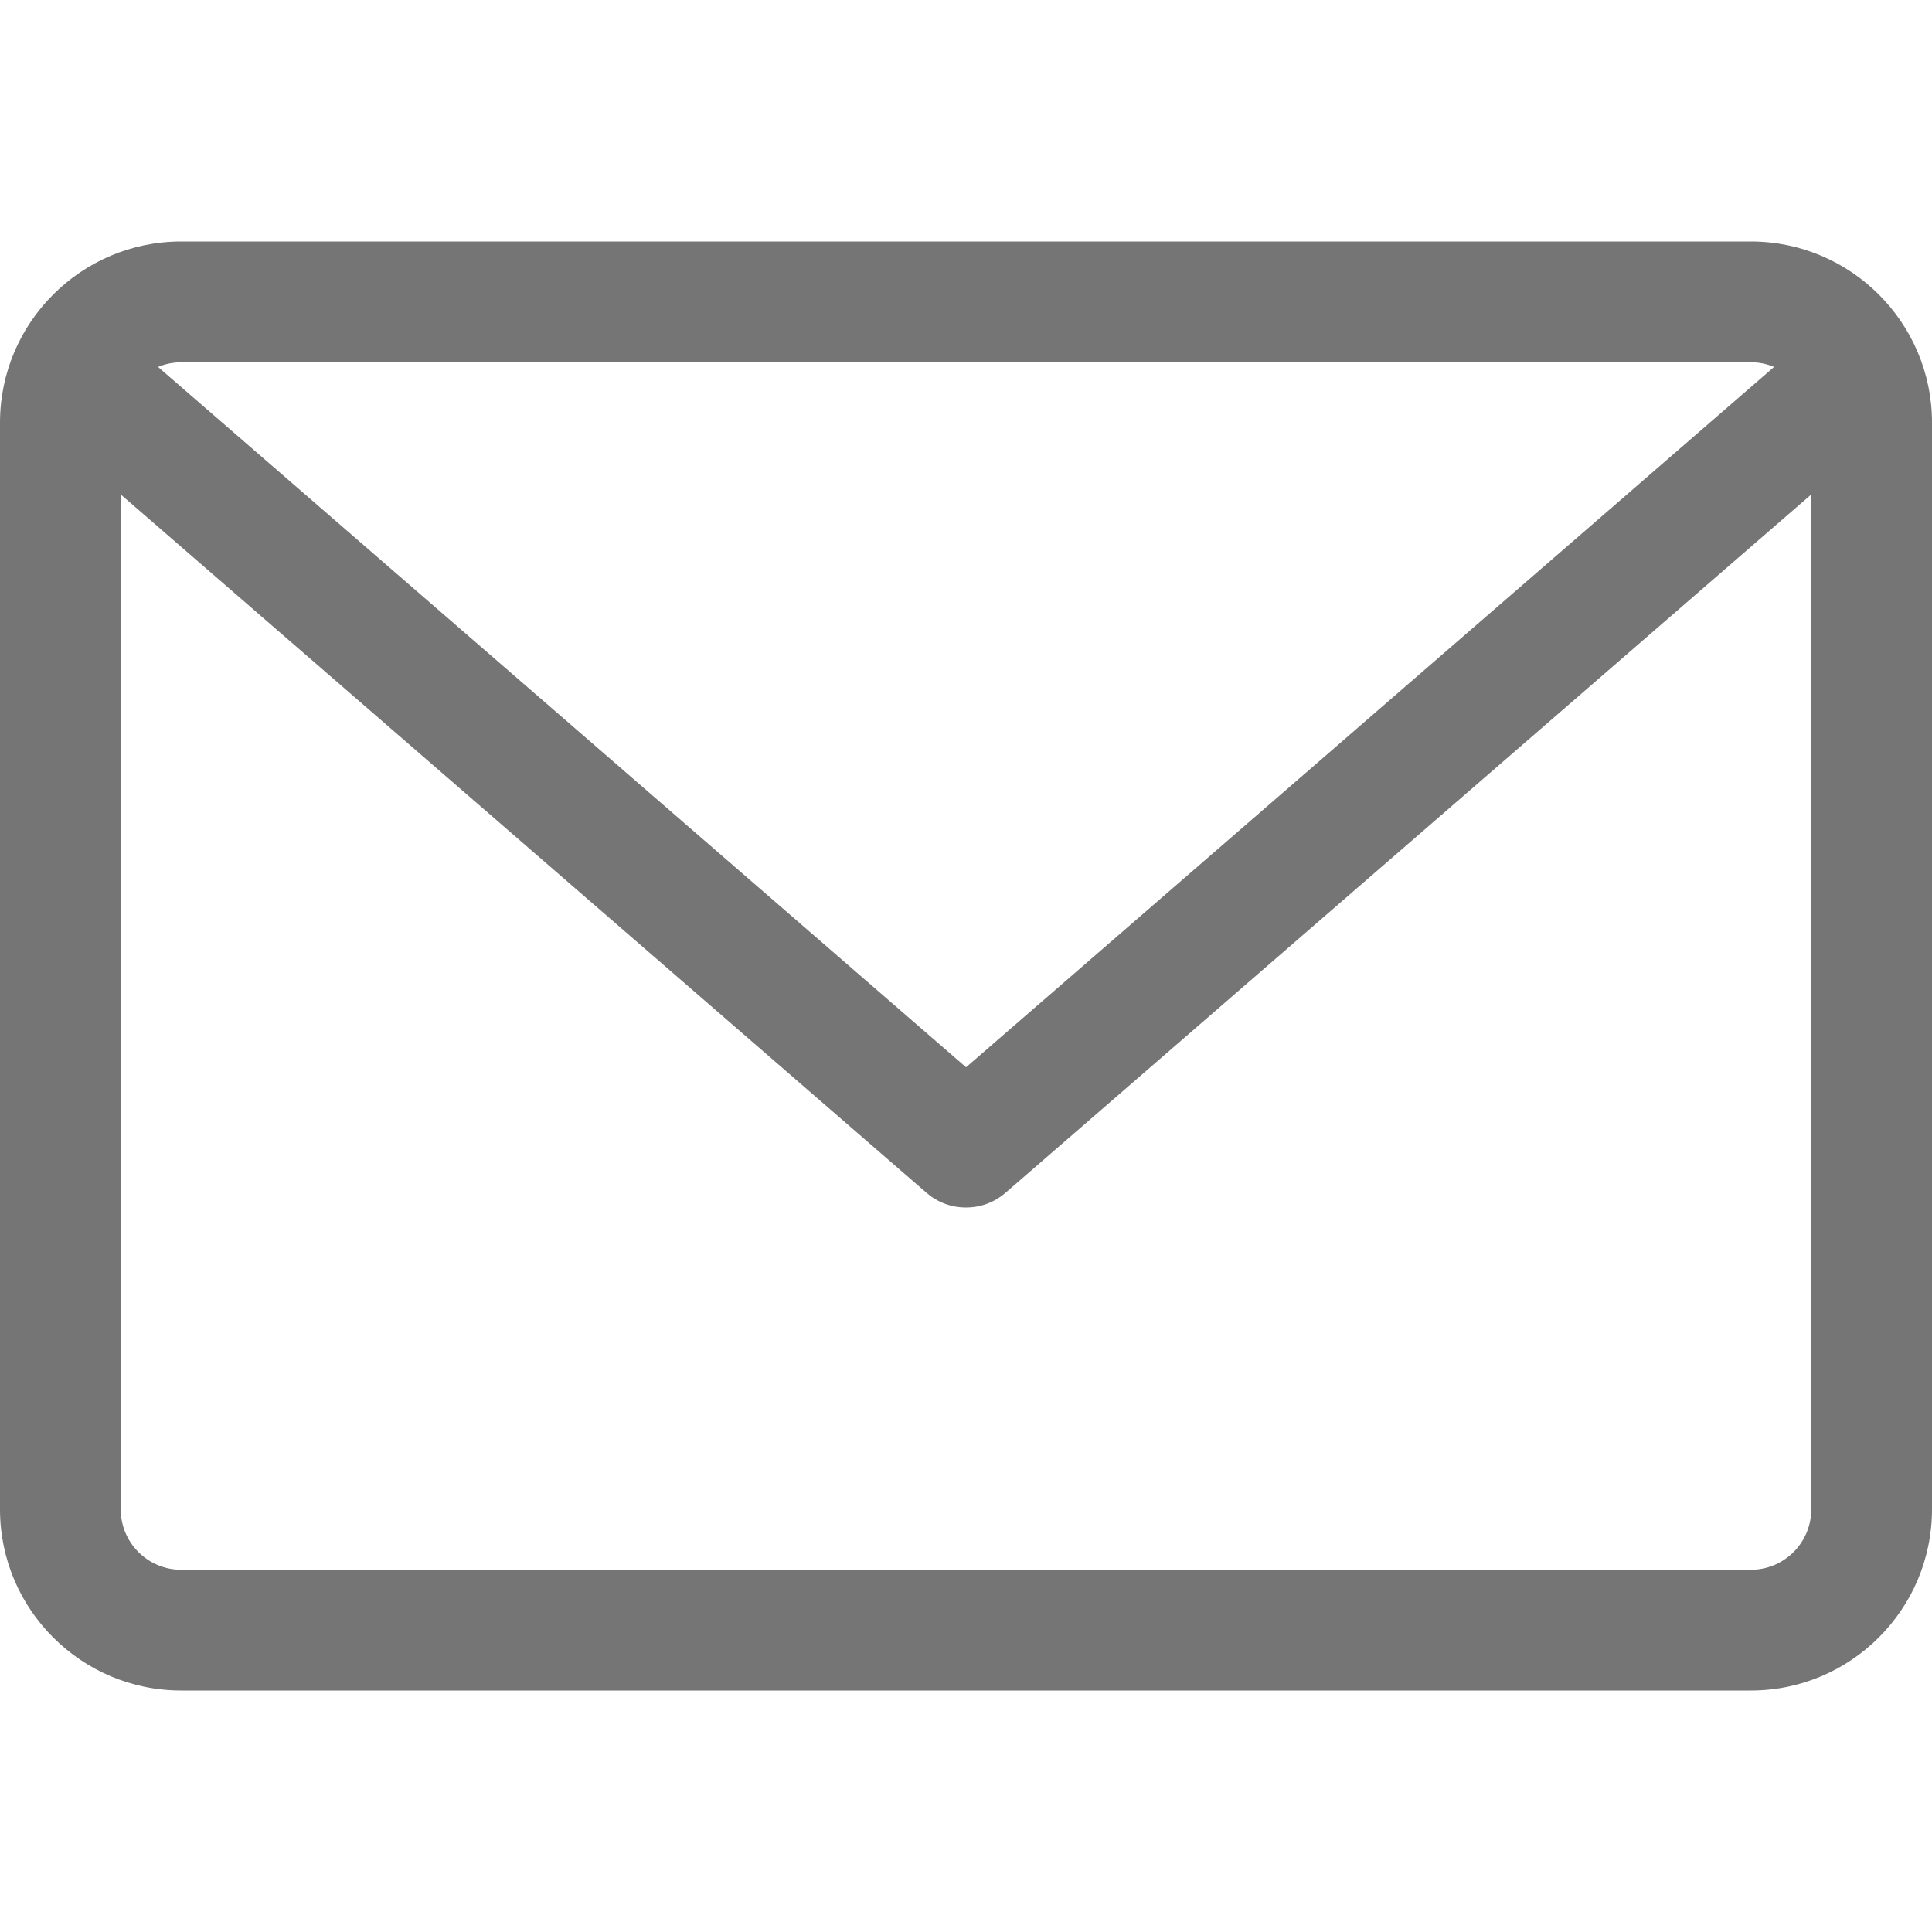
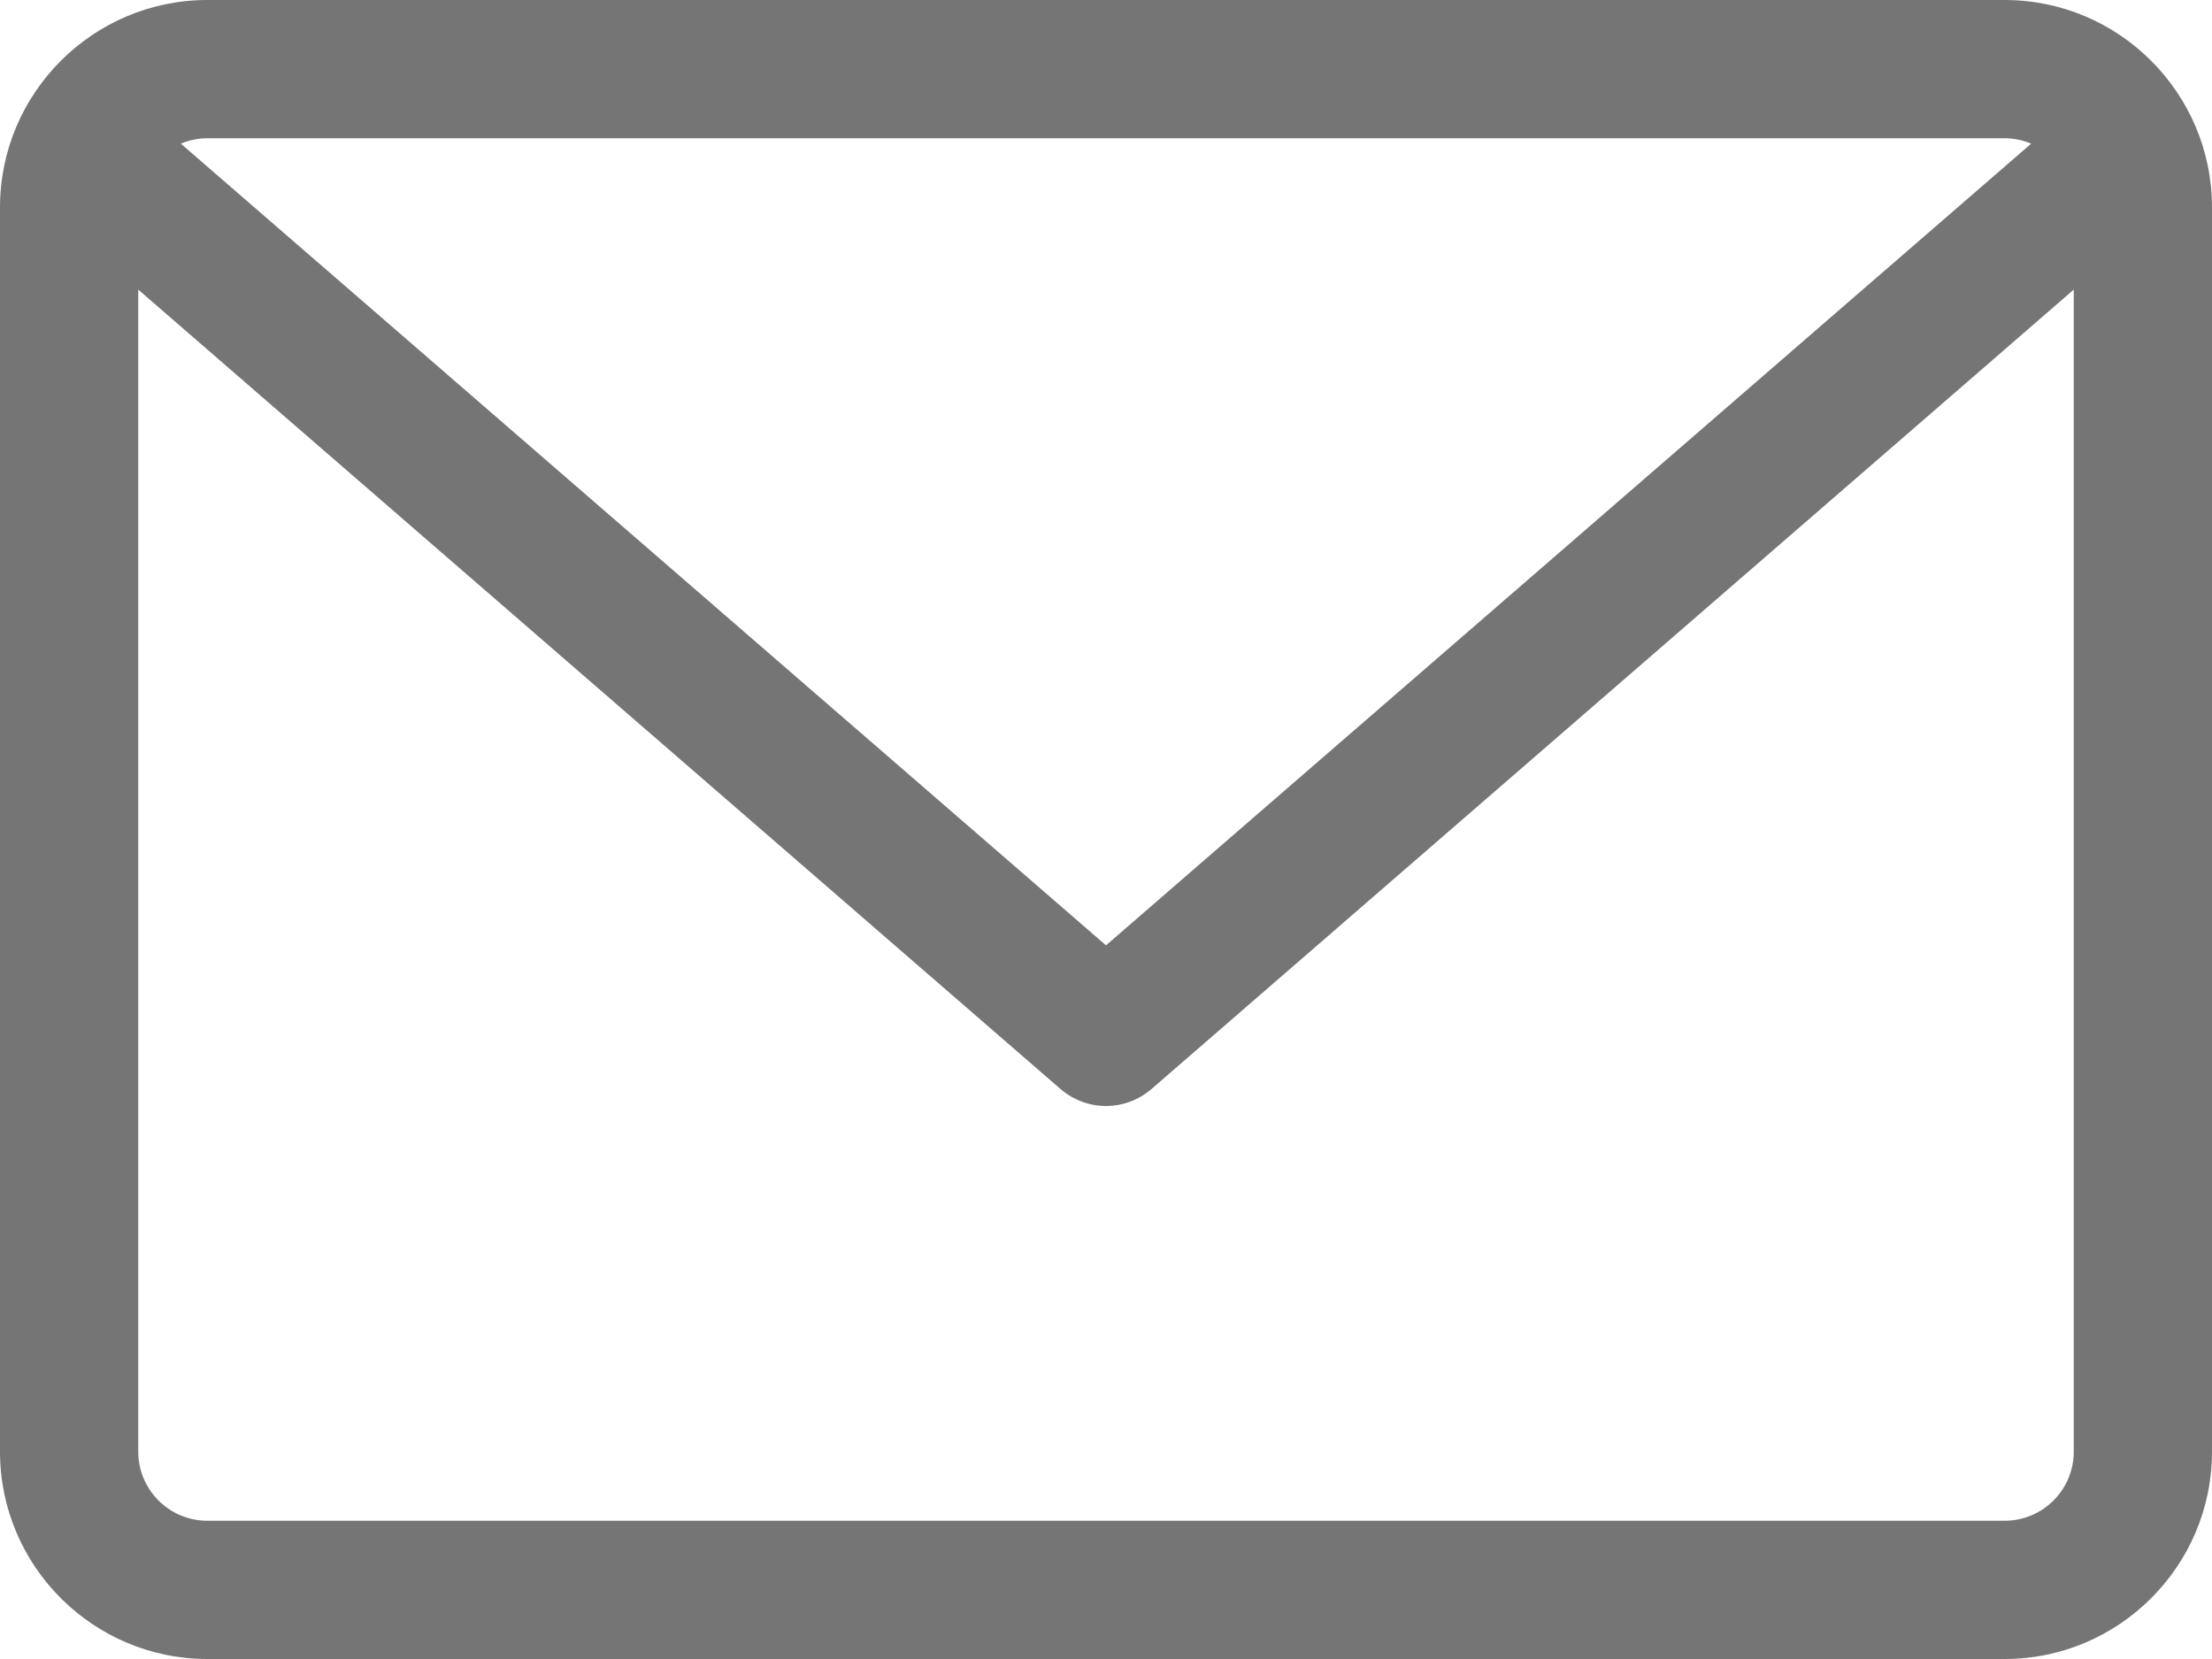
- <svg xmlns="http://www.w3.org/2000/svg" version="1.1" width="32" height="32" viewBox="0 0 32 32">
-   <path fill="#757575" d="M29 4h-26c-1.654 0-3 1.346-3 3v18c0 1.654 1.346 3 3 3h26c1.654 0 3-1.346 3-3v-18c0-1.654-1.346-3-3-3zM29 6c0.138 0 0.27 0.029 0.39 0.080l-0.006-0.002-13.383 11.599-13.383-11.599c0.113-0.049 0.245-0.077 0.383-0.077h26zM29 26h-26c-0.552-0-1-0.448-1-1v-16.81l13.345 11.566c0.174 0.152 0.403 0.244 0.654 0.244 0 0 0.001 0 0.001 0h-0c0 0 0.001 0 0.001 0 0.251 0 0.48-0.092 0.655-0.245l-0.001 0.001 13.345-11.566v16.81c0 0.552-0.448 1-1 1z" />
+ <svg xmlns="http://www.w3.org/2000/svg" width="16" height="12" viewBox="0 0 16 12" fill="none">
+   <path d="M14.5 0H1.5C0.673 0 0 0.673 0 1.5V10.5C0 11.327 0.673 12 1.5 12H14.5C15.327 12 16 11.327 16 10.5V1.5C16 0.673 15.327 0 14.5 0ZM14.5 1C14.568 1 14.633 1.014 14.692 1.039L8 6.838L1.308 1.039C1.367 1.014 1.432 1 1.5 1H14.5ZM14.5 11H1.5C1.224 11 1 10.776 1 10.5V2.095L7.672 7.878C7.767 7.959 7.883 8 8 8C8.117 8 8.233 7.959 8.328 7.878L15 2.095V10.5C15 10.776 14.776 11 14.5 11Z" fill="#757575" />
</svg>
